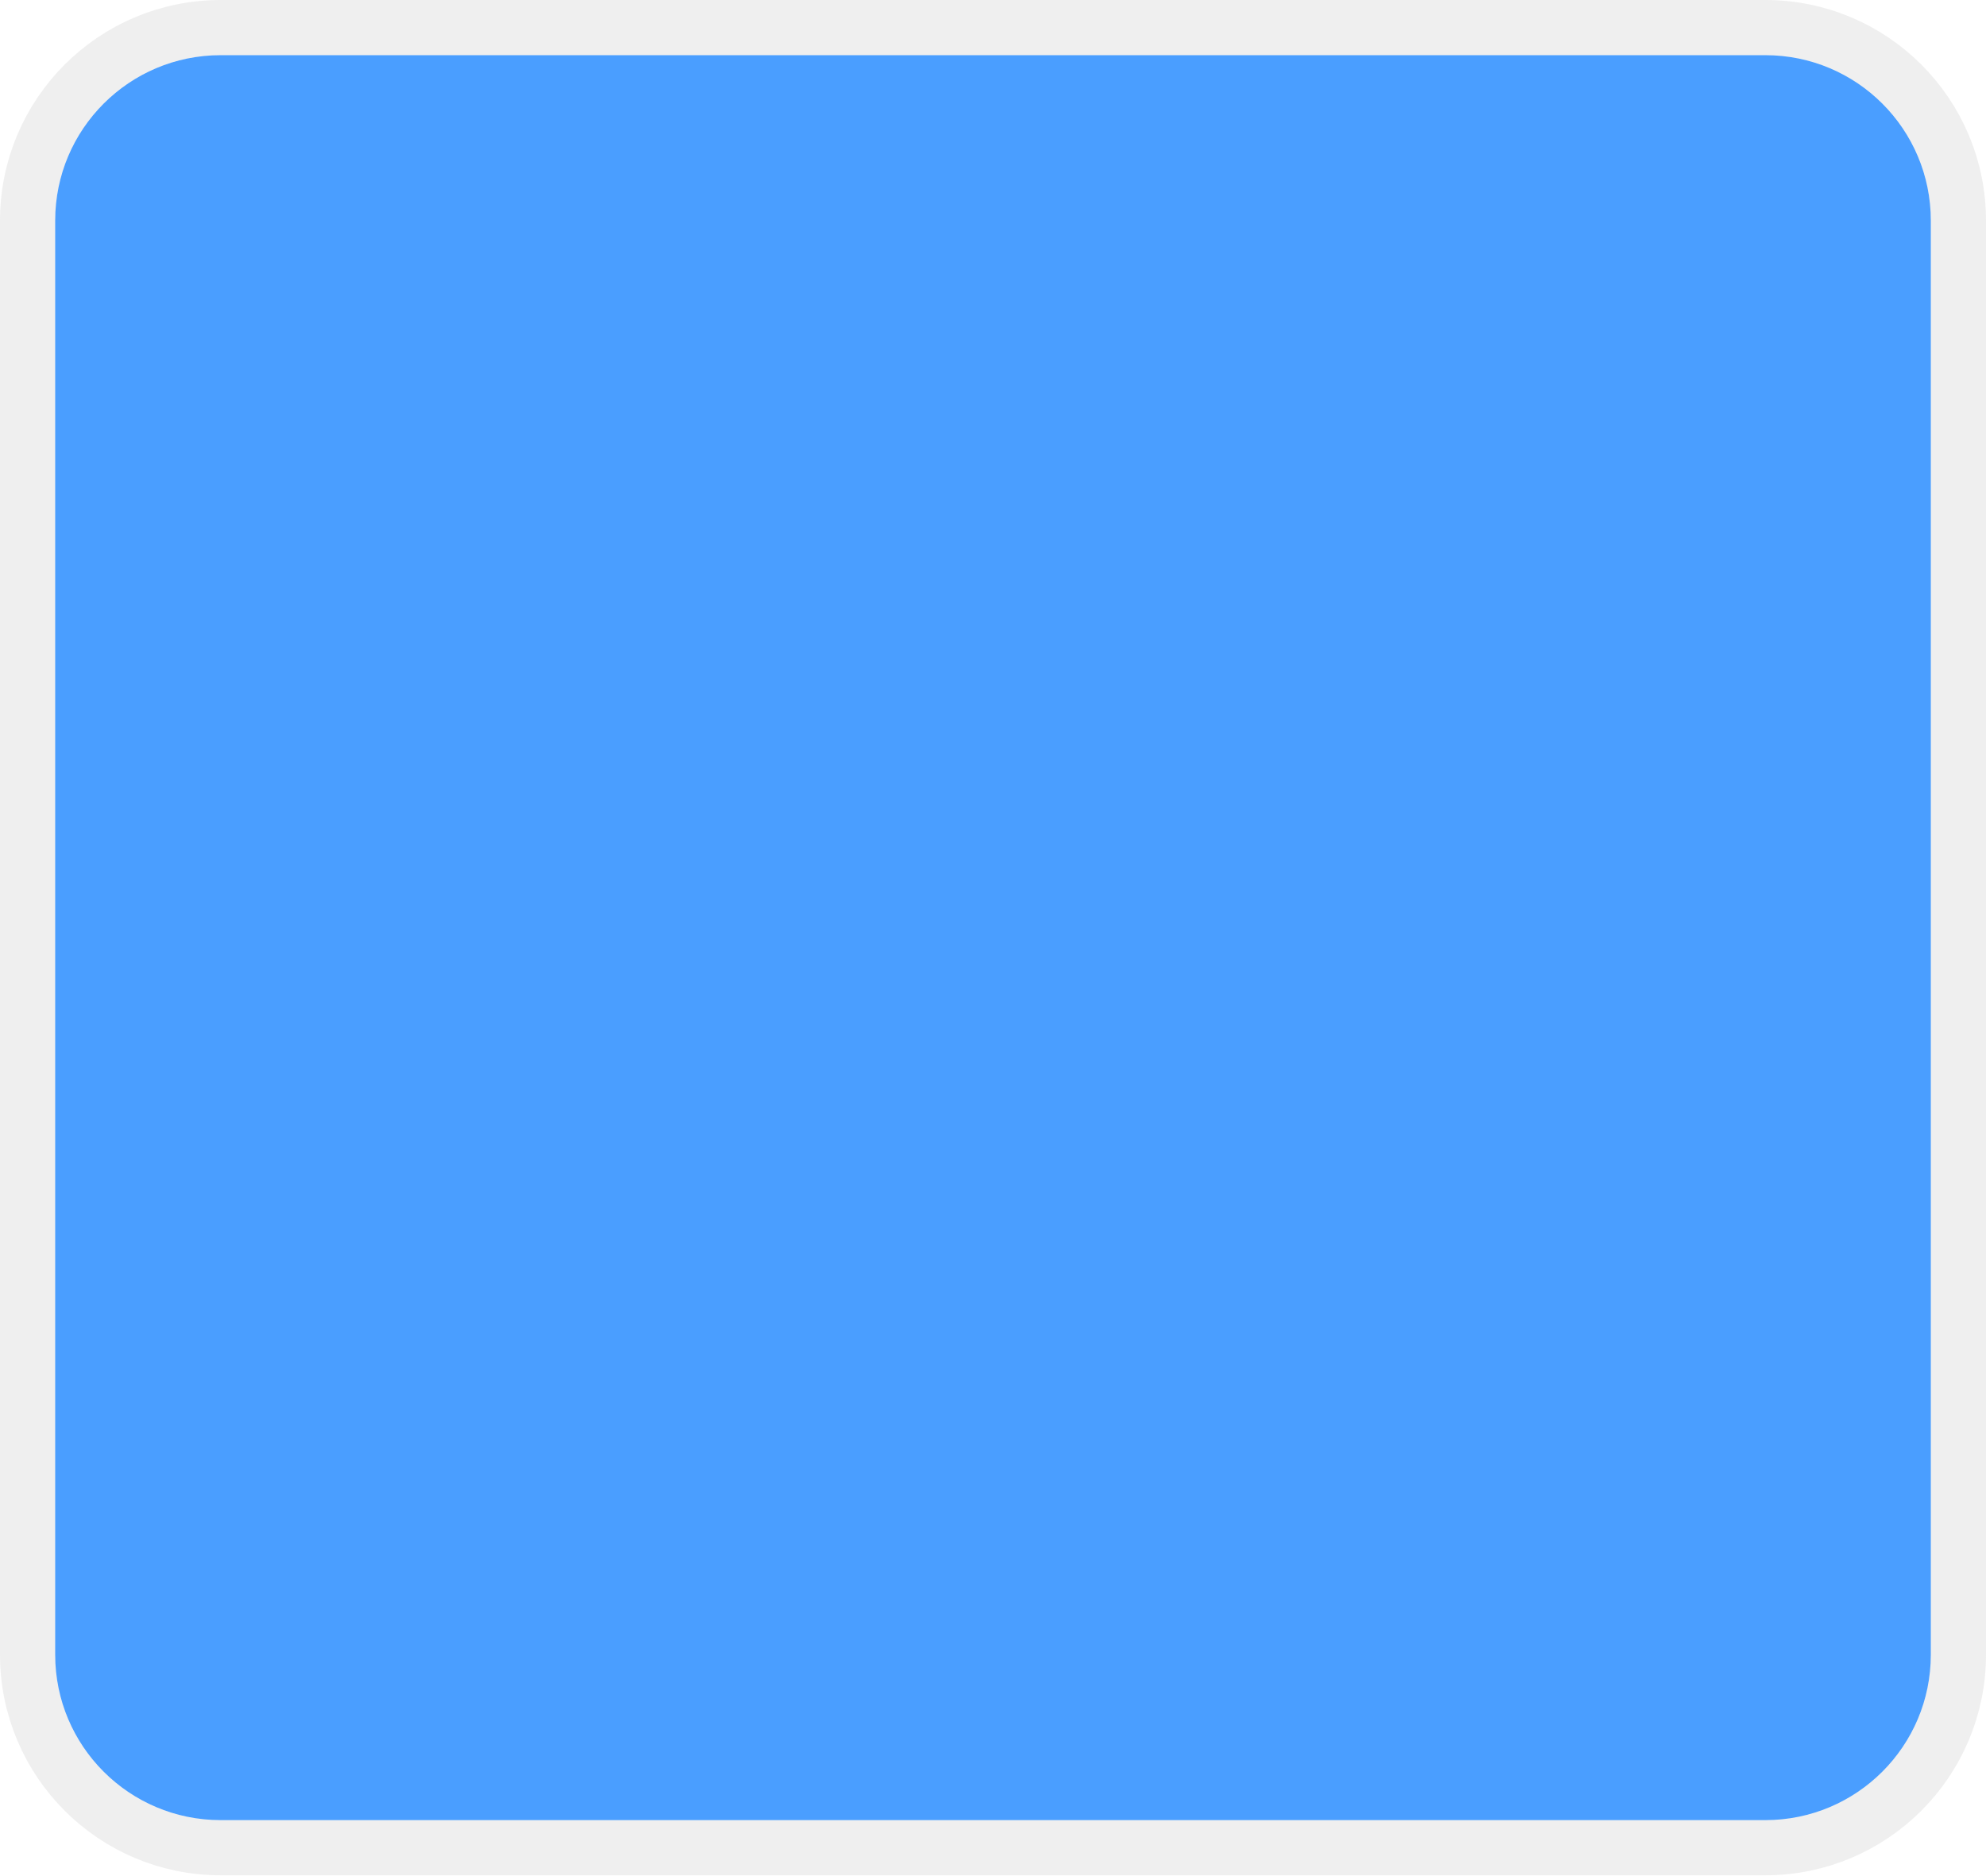
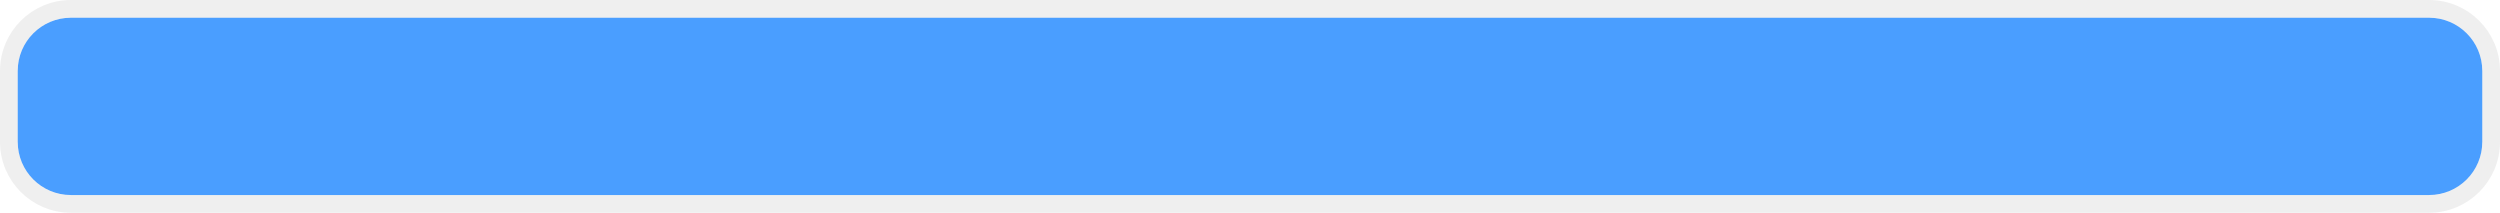
- <svg xmlns="http://www.w3.org/2000/svg" version="1.1" width="36px" height="34px">
-   <g transform="matrix(1 0 0 1 -457 -964 )">
-     <path d="M 458 968  A 3 3 0 0 1 461 965 L 489 965  A 3 3 0 0 1 492 968 L 492 994  A 3 3 0 0 1 489 997 L 461 997  A 3 3 0 0 1 458 994 L 458 968  Z " fill-rule="nonzero" fill="#4a9eff" stroke="none" />
-     <path d="M 457.5 968  A 3.5 3.5 0 0 1 461 964.5 L 489 964.5  A 3.5 3.5 0 0 1 492.5 968 L 492.5 994  A 3.5 3.5 0 0 1 489 997.5 L 461 997.5  A 3.5 3.5 0 0 1 457.5 994 L 457.5 968  Z " stroke-width="1" stroke="#797979" fill="none" stroke-opacity="0.118" />
+ <svg xmlns="http://www.w3.org/2000/svg" version="1.1" width="141px" height="12px">
+   <g transform="matrix(1 0 0 1 -1120 -922 )">
+     <path d="M 1121 926  A 3 3 0 0 1 1124 923 L 1257 923  A 3 3 0 0 1 1260 926 L 1260 930  A 3 3 0 0 1 1257 933 L 1124 933  A 3 3 0 0 1 1121 930 L 1121 926  Z " fill-rule="nonzero" fill="#4a9eff" stroke="none" />
+     <path d="M 1120.5 926  A 3.5 3.5 0 0 1 1124 922.5 L 1257 922.5  A 3.5 3.5 0 0 1 1260.5 926 L 1260.5 930  A 3.5 3.5 0 0 1 1257 933.5 L 1124 933.5  A 3.5 3.5 0 0 1 1120.5 930 L 1120.5 926  Z " stroke-width="1" stroke="#797979" fill="none" stroke-opacity="0.118" />
  </g>
</svg>
